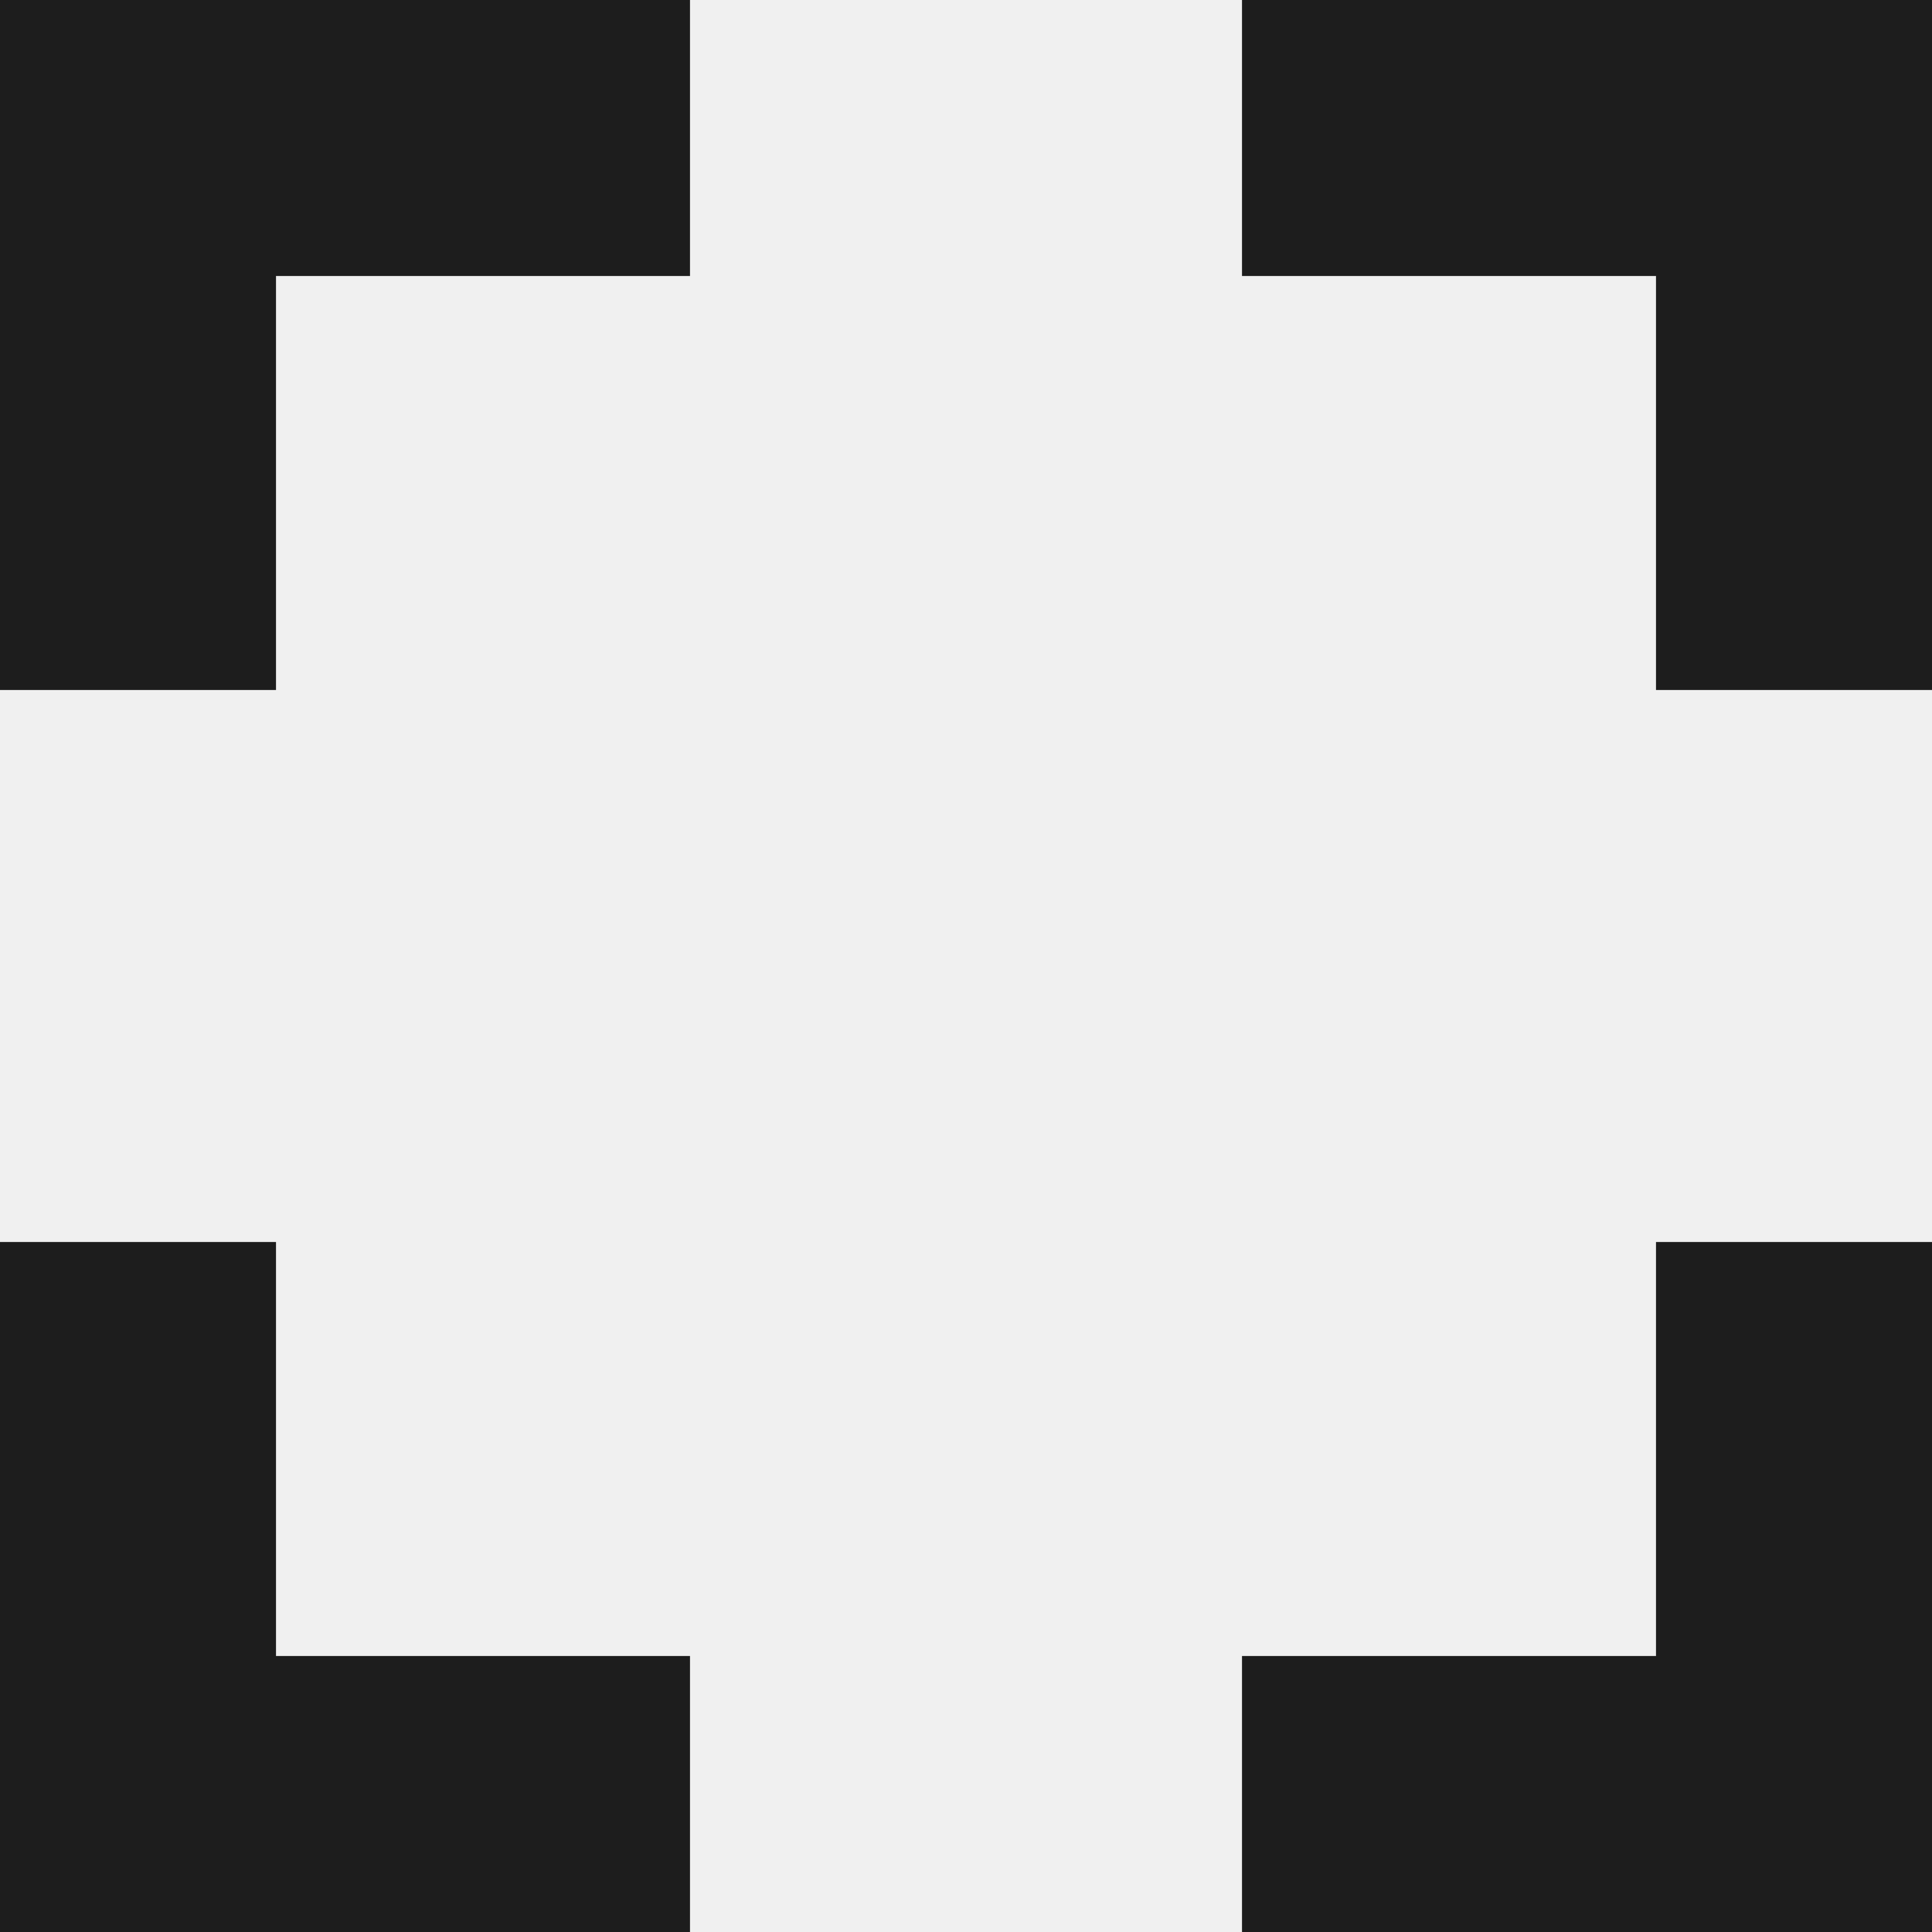
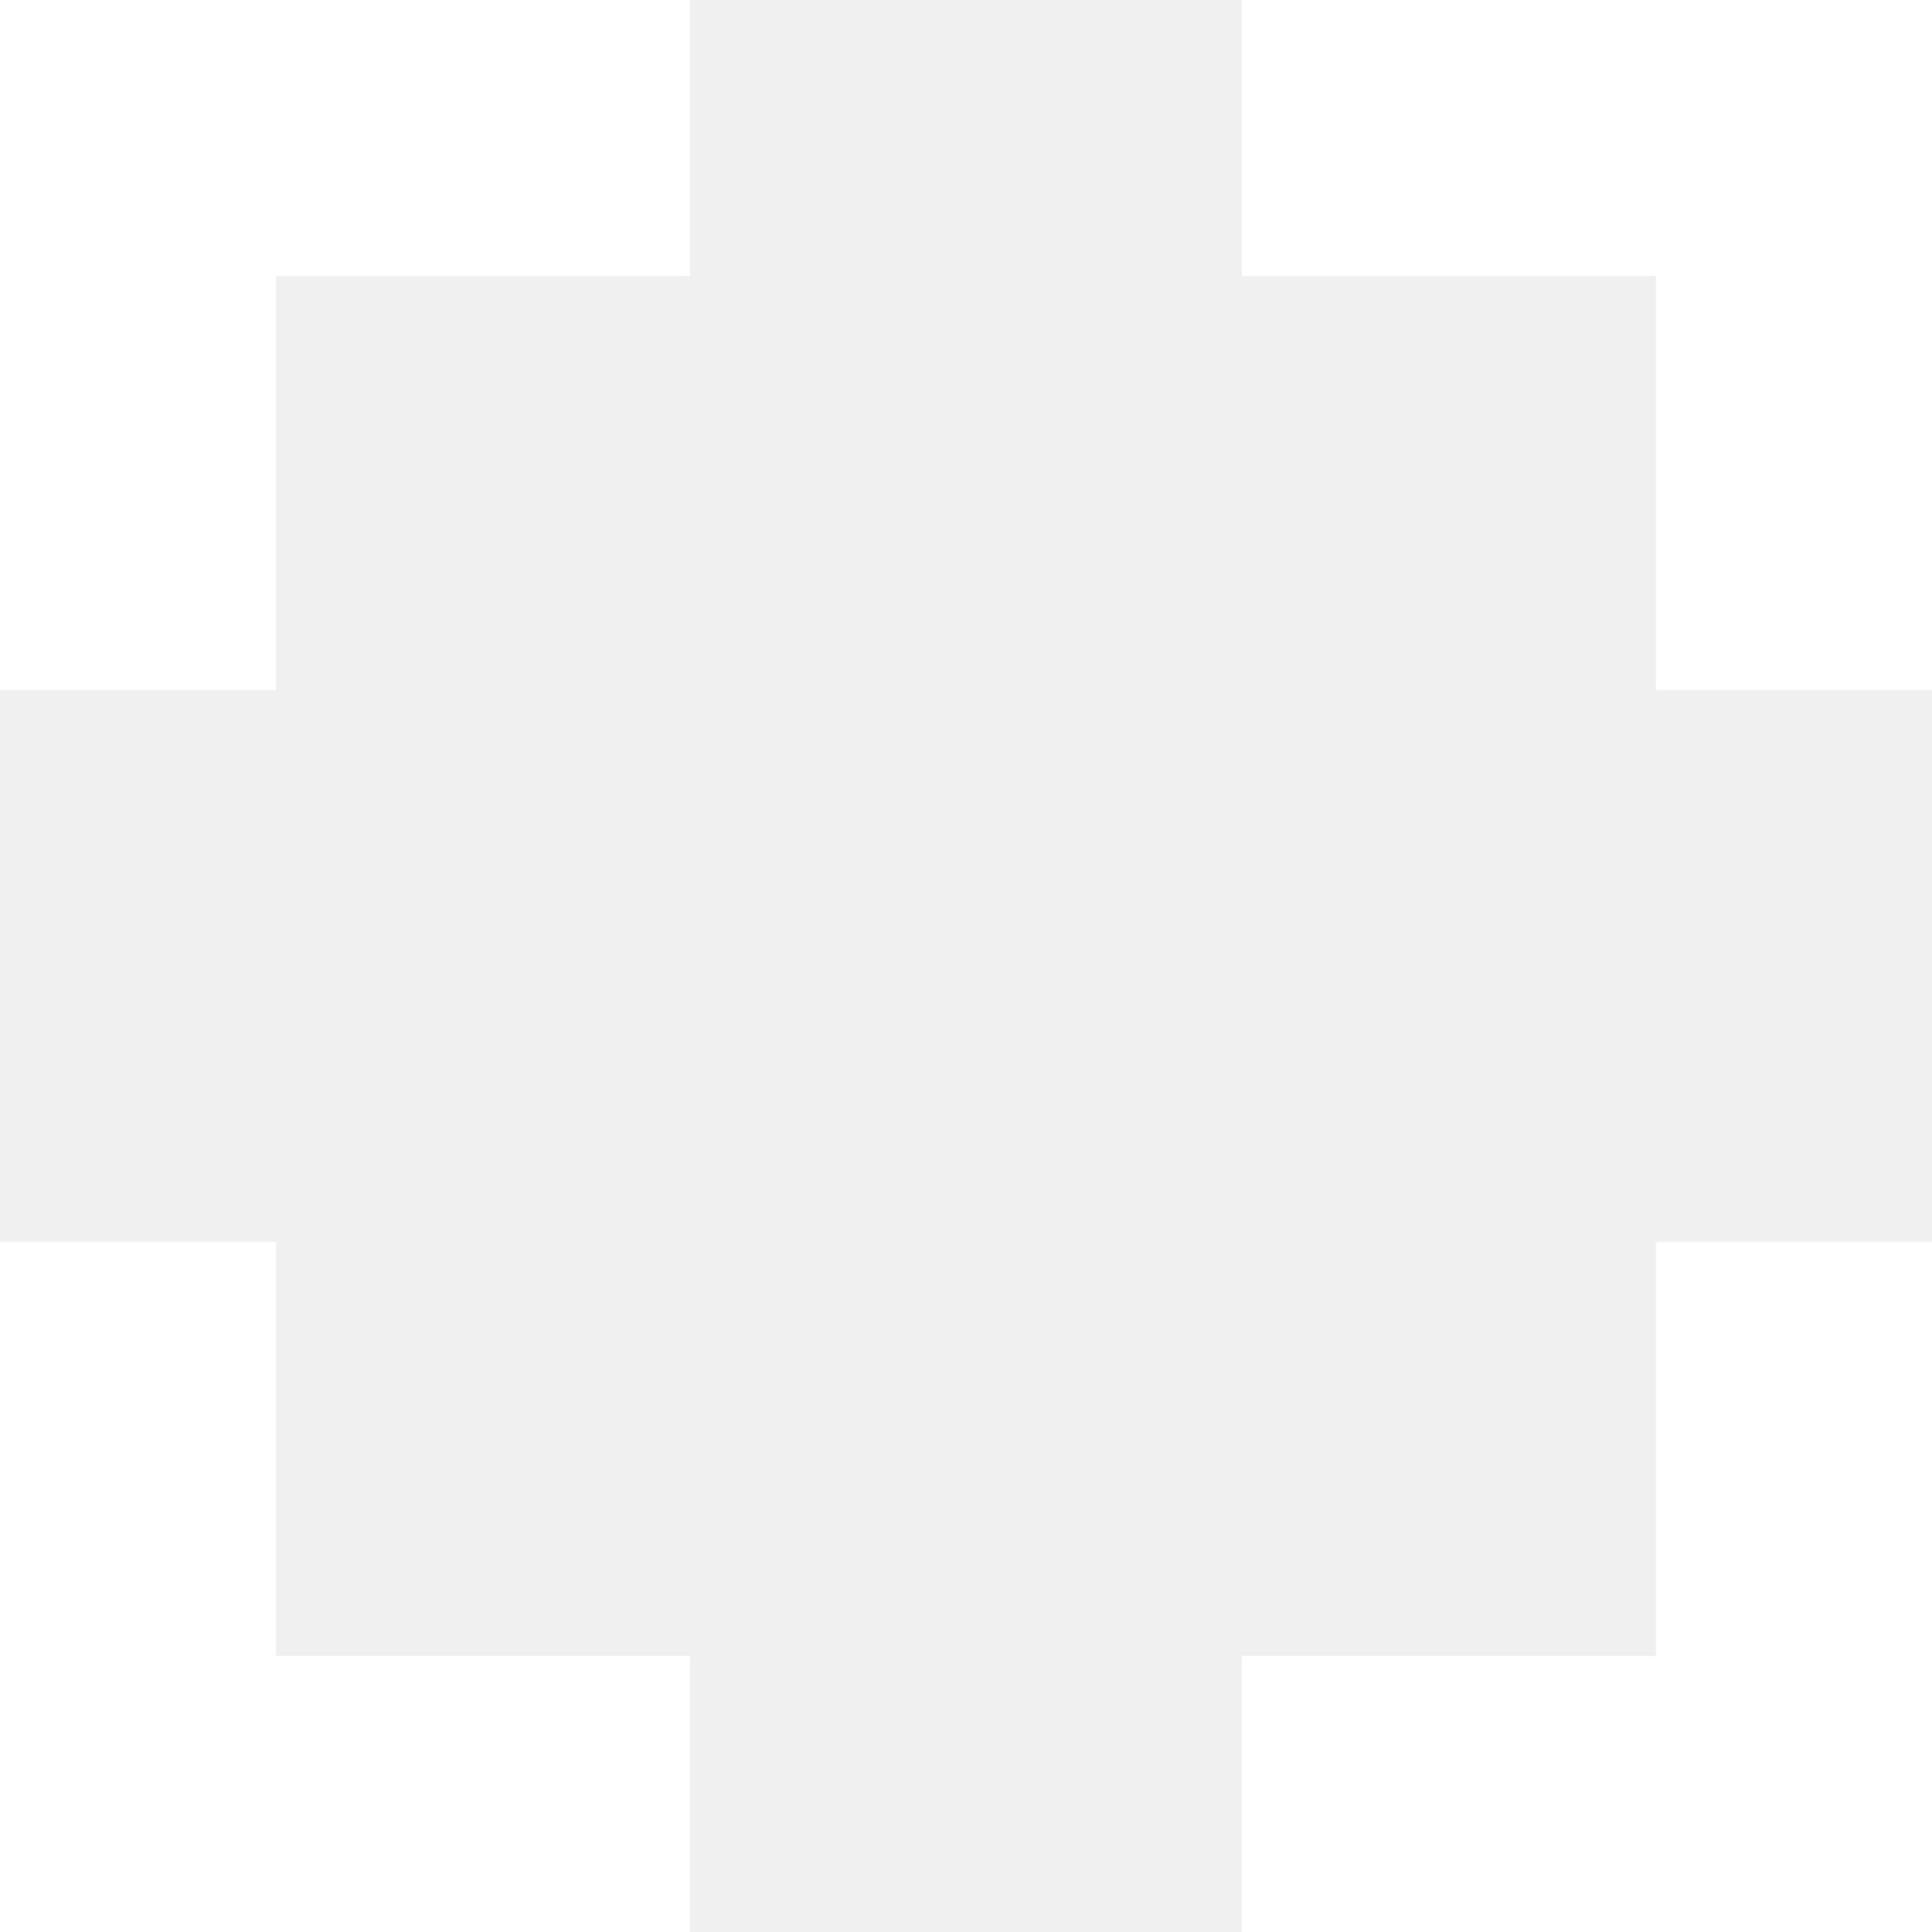
<svg xmlns="http://www.w3.org/2000/svg" width="14px" height="14px" viewBox="0 0 14 14" version="1.1">
-   <g id="Icons" stroke="none" stroke-width="1" fill="none" fill-rule="evenodd">
+   <g id="Icons" stroke="none" stroke-width="1" fill="none">
    <g id="Two-Tone" transform="translate(-683, -3437)">
      <g id="Navigation" transform="translate(100, 3378)">
        <g id="Two-Tone-/-Navigation-/-fullscreen" transform="translate(578, 54)">
          <g>
            <polygon id="Path" points="0 0 24 0 24 24 0 24" />
-             <path d="M7,14 L5,14 L5,19 L10,19 L10,17 L7,17 L7,14 Z M5,10 L7,10 L7,7 L10,7 L10,5 L5,5 L5,10 Z M17,17 L14,17 L14,19 L19,19 L19,14 L17,14 L17,17 Z M14,5 L14,7 L17,7 L17,10 L19,10 L19,5 L14,5 Z" id="🔹-Primary-Color" fill="#1D1D1D" />
+             <path d="M7,14 L5,14 L5,19 L10,19 L10,17 L7,17 L7,14 Z M5,10 L7,10 L7,7 L10,7 L10,5 L5,5 L5,10 Z M17,17 L14,17 L14,19 L19,19 L19,14 L17,14 L17,17 Z M14,5 L14,7 L17,7 L17,10 L19,10 L19,5 L14,5 Z" id="🔹-Primary-Color" fill="#fff" />
          </g>
        </g>
      </g>
    </g>
  </g>
</svg>
